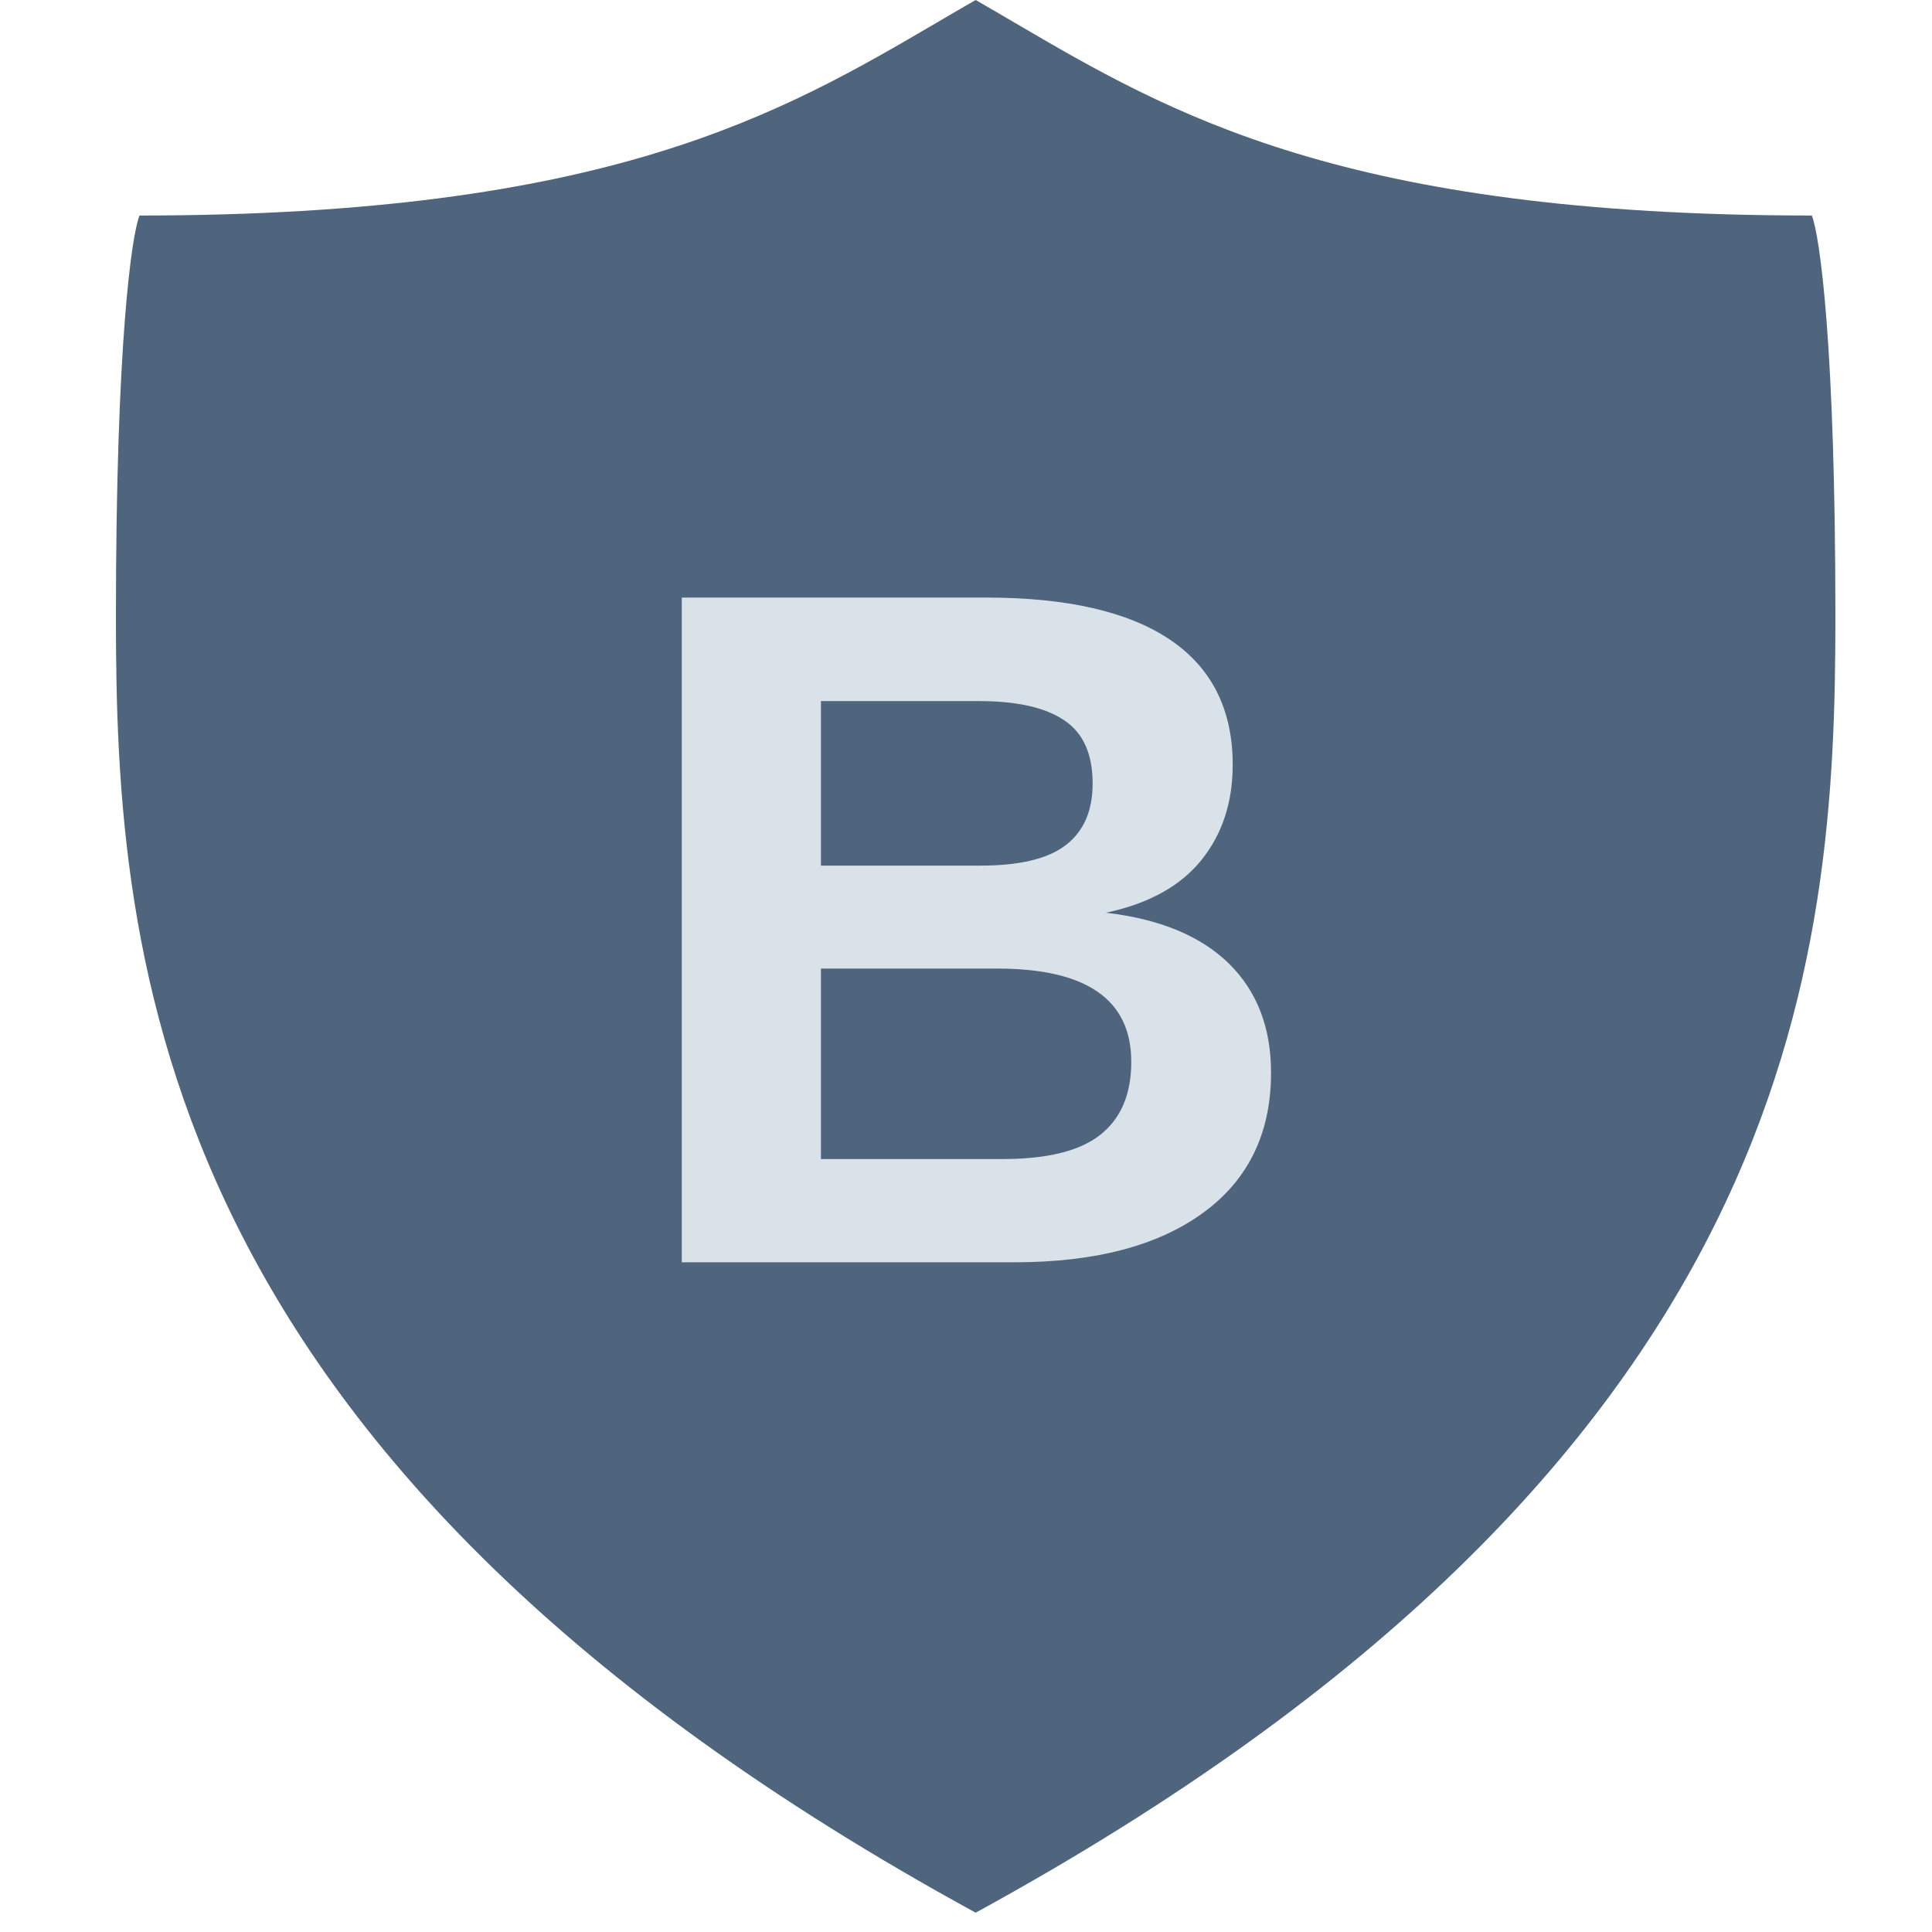
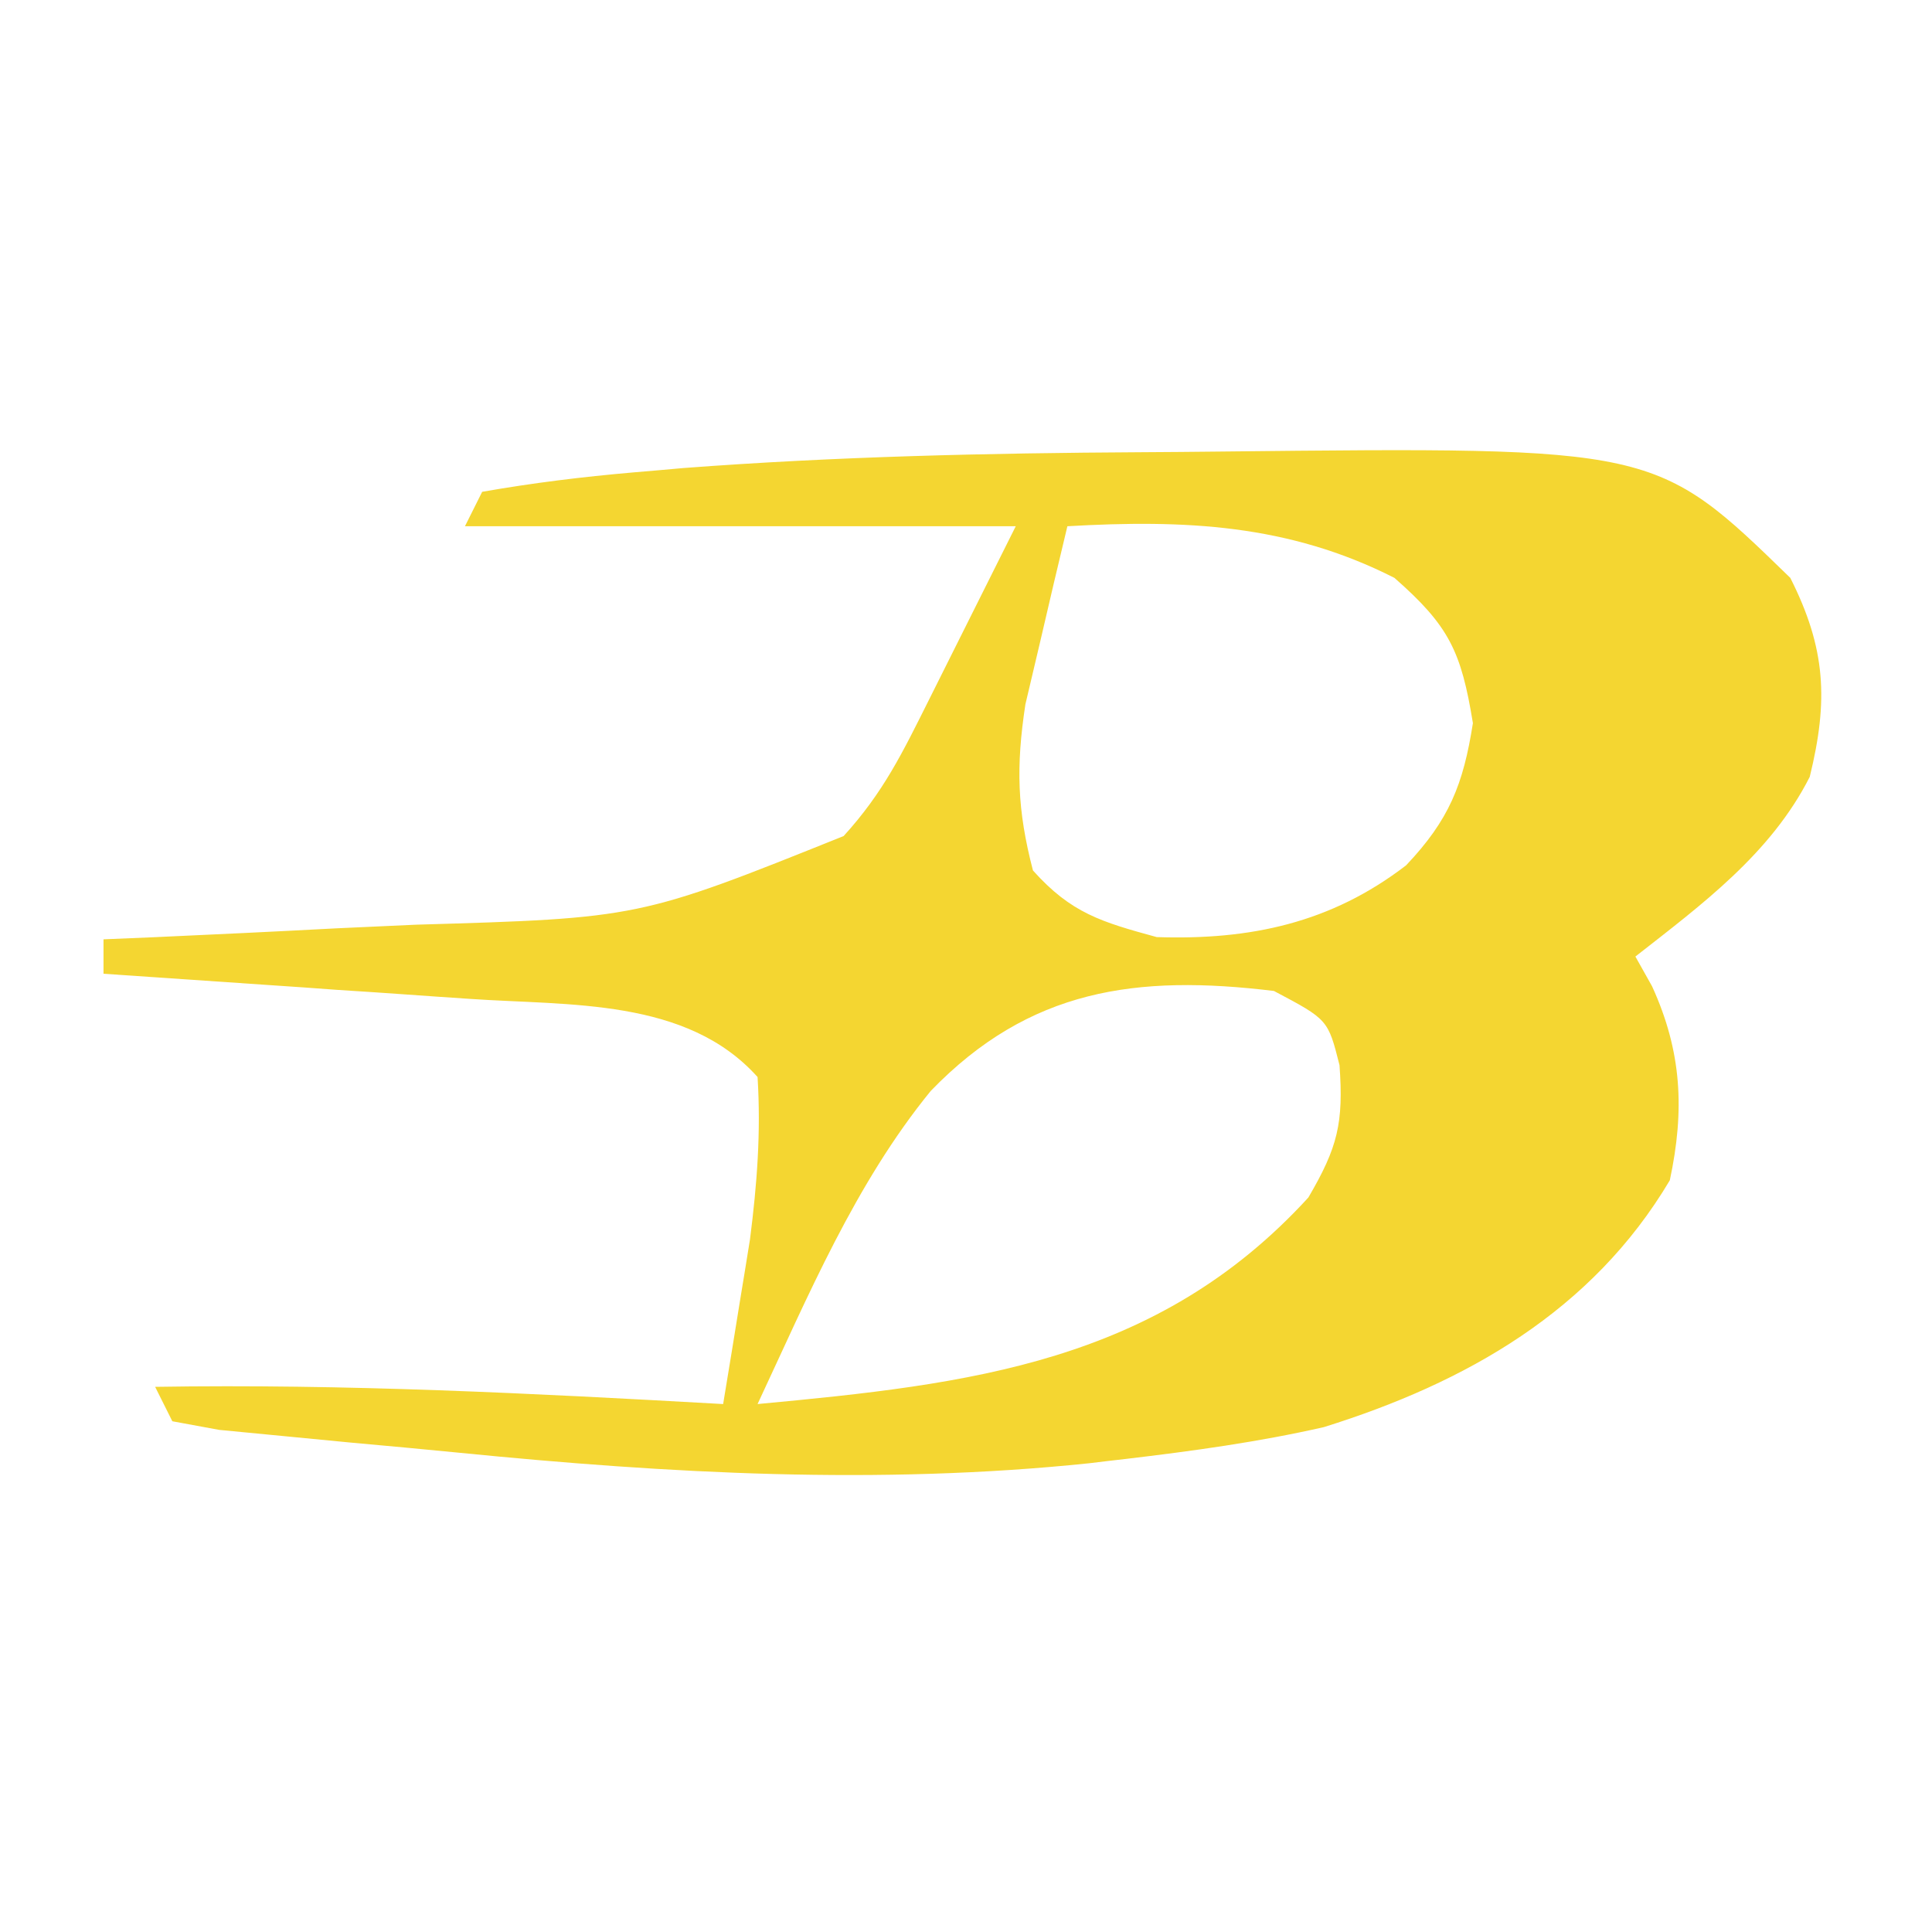
- <svg xmlns="http://www.w3.org/2000/svg" width="100" height="100" viewBox="0 0 100 100">
-   <path class="fallback-shield" fill-rule="evenodd" clip-rule="evenodd" d="M52.468 1.145C60.585 5.899 69.563 11.155 93.779 11.155C94.186 12.175 95 17.761 95 31.951C95 49.689 93.204 75.67 50.5 99C7.796 75.67 6 49.689 6 31.951C6 17.761 6.814 12.175 7.221 11.155C31.437 11.155 40.415 5.898 48.532 1.145C49.191 0.759 49.844 0.376 50.5 0C51.156 0.376 51.809 0.759 52.468 1.145Z" fill="#4F657D" />
-   <text id="letter" class="fallback-text" fill="#D9E1E9" text-anchor="middle" font-size="50" y="48" x="50" dominant-baseline="central" font-family="Arial, sans-serif" font-weight="bold">B</text>
+ <svg xmlns="http://www.w3.org/2000/svg" version="1.1" width="512" height="512" viewBox="-6.014 -6.571 112.246 112.246" preserveAspectRatio="xMidYMid meet">
+   <path d="M0 0 C1.57 -0.01 3.15 -0.02 4.72 -0.04 C29.94 -0.31 29.94 -0.31 37.76 7.3 C39.83 11.4 39.98 14.42 38.89 18.86 C36.63 23.32 32.63 26.27 28.76 29.3 C29.08 29.87 29.4 30.44 29.73 31.03 C31.46 34.82 31.63 38.23 30.76 42.3 C26.24 49.91 18.92 54.06 10.66 56.64 C6.84 57.51 3.02 58.03 -0.86 58.49 C-1.56 58.57 -2.26 58.65 -2.98 58.74 C-15.19 60.01 -27.38 59.34 -39.56 58.13 C-41.66 57.92 -43.76 57.73 -45.86 57.54 C-47.21 57.41 -48.55 57.28 -49.89 57.15 C-51.09 57.03 -52.28 56.92 -53.52 56.8 C-54.42 56.63 -55.31 56.47 -56.24 56.3 C-56.57 55.64 -56.9 54.98 -57.24 54.3 C-46.21 54.12 -35.25 54.68 -24.24 55.3 C-23.9 53.26 -23.57 51.21 -23.24 49.17 C-23.05 48.04 -22.87 46.9 -22.68 45.73 C-22.27 42.51 -22.04 39.53 -22.24 36.3 C-26.36 31.7 -33.18 32.16 -38.95 31.76 C-40.19 31.68 -41.44 31.59 -42.72 31.5 C-44.01 31.41 -45.29 31.32 -46.61 31.24 C-47.92 31.14 -49.23 31.05 -50.58 30.96 C-53.8 30.74 -57.02 30.52 -60.24 30.3 C-60.24 29.64 -60.24 28.98 -60.24 28.3 C-59.29 28.26 -58.34 28.22 -57.37 28.18 C-53.81 28.02 -50.25 27.85 -46.69 27.66 C-45.16 27.59 -43.63 27.52 -42.09 27.45 C-29.12 27.07 -29.12 27.07 -17.24 22.3 C-14.92 19.75 -13.83 17.48 -12.24 14.3 C-10.59 11 -8.94 7.7 -7.24 4.3 C-17.8 4.3 -28.36 4.3 -39.24 4.3 C-38.91 3.64 -38.58 2.98 -38.24 2.3 C-35.28 1.78 -32.42 1.43 -29.43 1.17 C-28.48 1.09 -27.54 1.01 -26.56 0.92 C-17.72 0.25 -8.87 0.05 0 0 Z M-4.24 4.3 C-4.77 6.5 -5.29 8.71 -5.8 10.92 C-6.09 12.15 -6.38 13.38 -6.68 14.65 C-7.23 18.27 -7.16 20.77 -6.24 24.3 C-4.02 26.78 -2.27 27.29 0.95 28.17 C6.37 28.35 11.07 27.36 15.44 24 C17.94 21.36 18.76 19.31 19.32 15.74 C18.64 11.57 17.94 10.09 14.76 7.3 C8.6 4.17 2.55 3.91 -4.24 4.3 Z M-12.18 37.11 C-16.57 42.49 -19.31 49.04 -22.24 55.3 C-9.94 54.15 0.96 52.92 9.76 43.3 C11.47 40.38 11.81 38.97 11.57 35.61 C10.9 32.96 10.9 32.96 7.76 31.3 C-0.22 30.33 -6.45 31.18 -12.18 37.11 Z " fill="#F4D631" transform="translate(60.23935,19.70245)" />
</svg>
